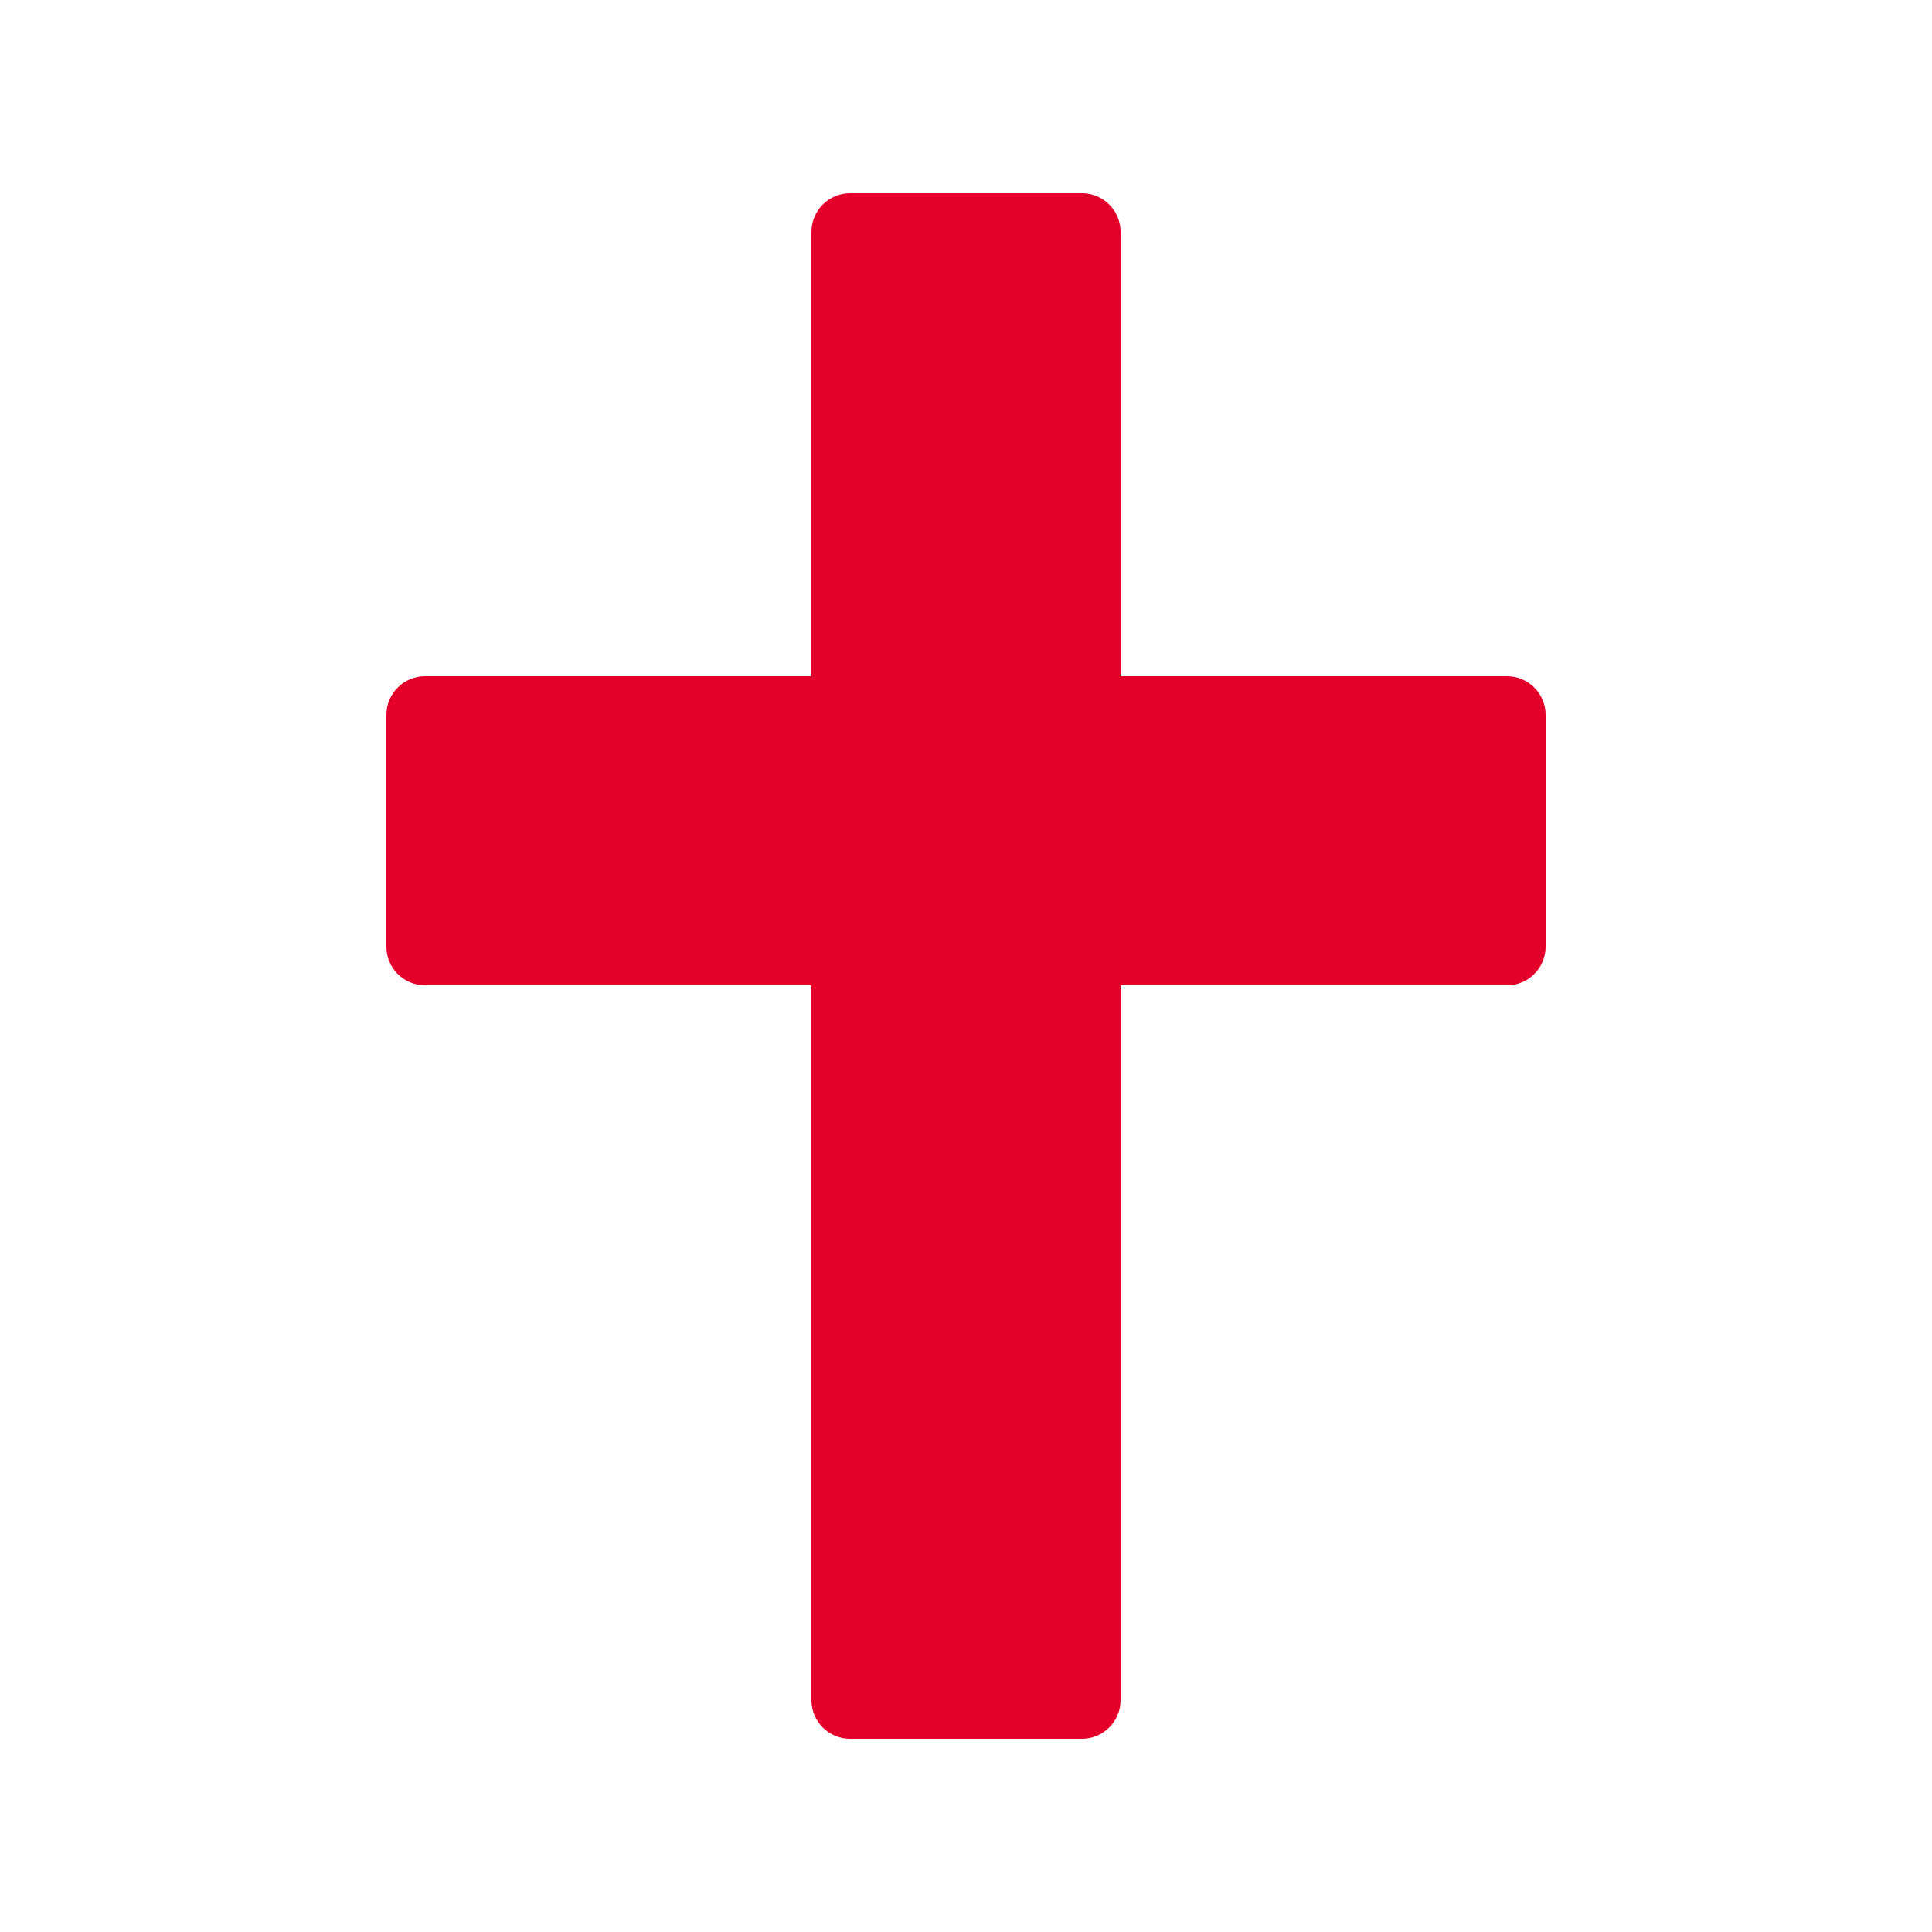
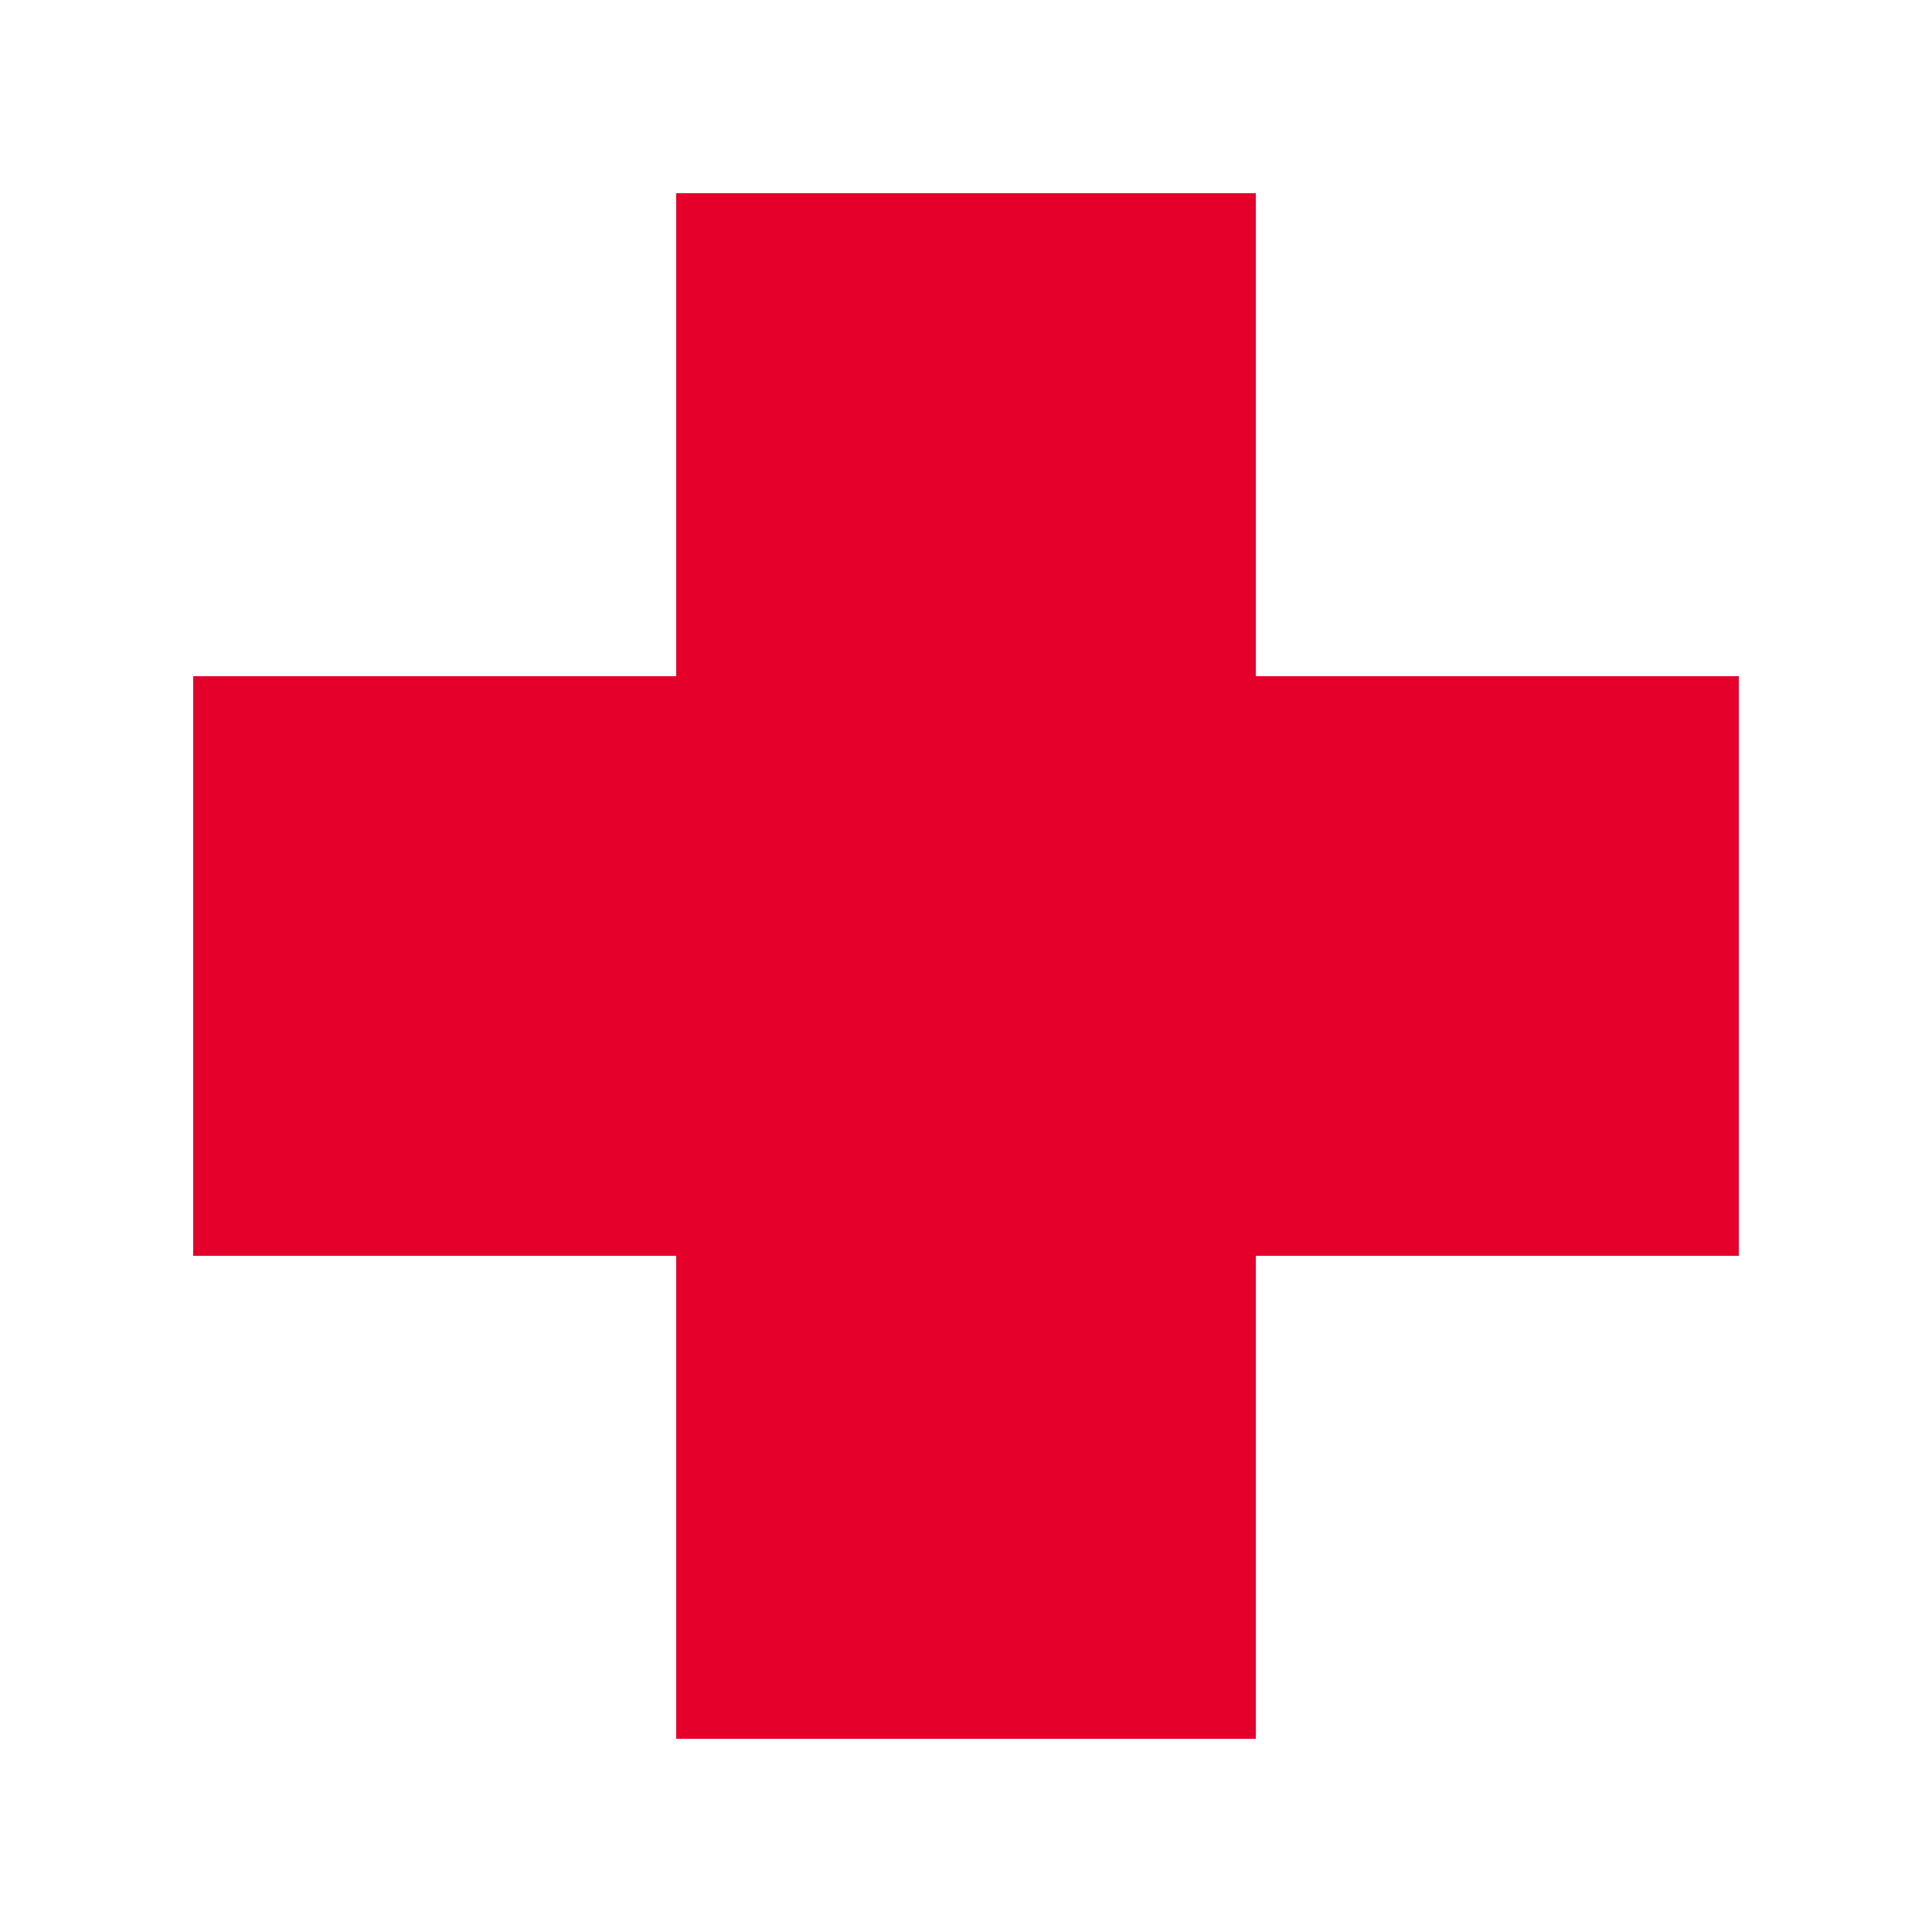
<svg xmlns="http://www.w3.org/2000/svg" width="32" height="32" fill="none" viewBox="0 0 100 100">
-   <rect x="42" y="10" width="16" height="80" rx="2" fill="#E4002B" />
-   <rect x="20" y="35" width="60" height="16" rx="2" fill="#E4002B" />
+   <rect x="35" y="10" width="30" height="80" fill="#E4002B" />
+   <rect x="10" y="35" width="80" height="30" fill="#E4002B" />
</svg>
